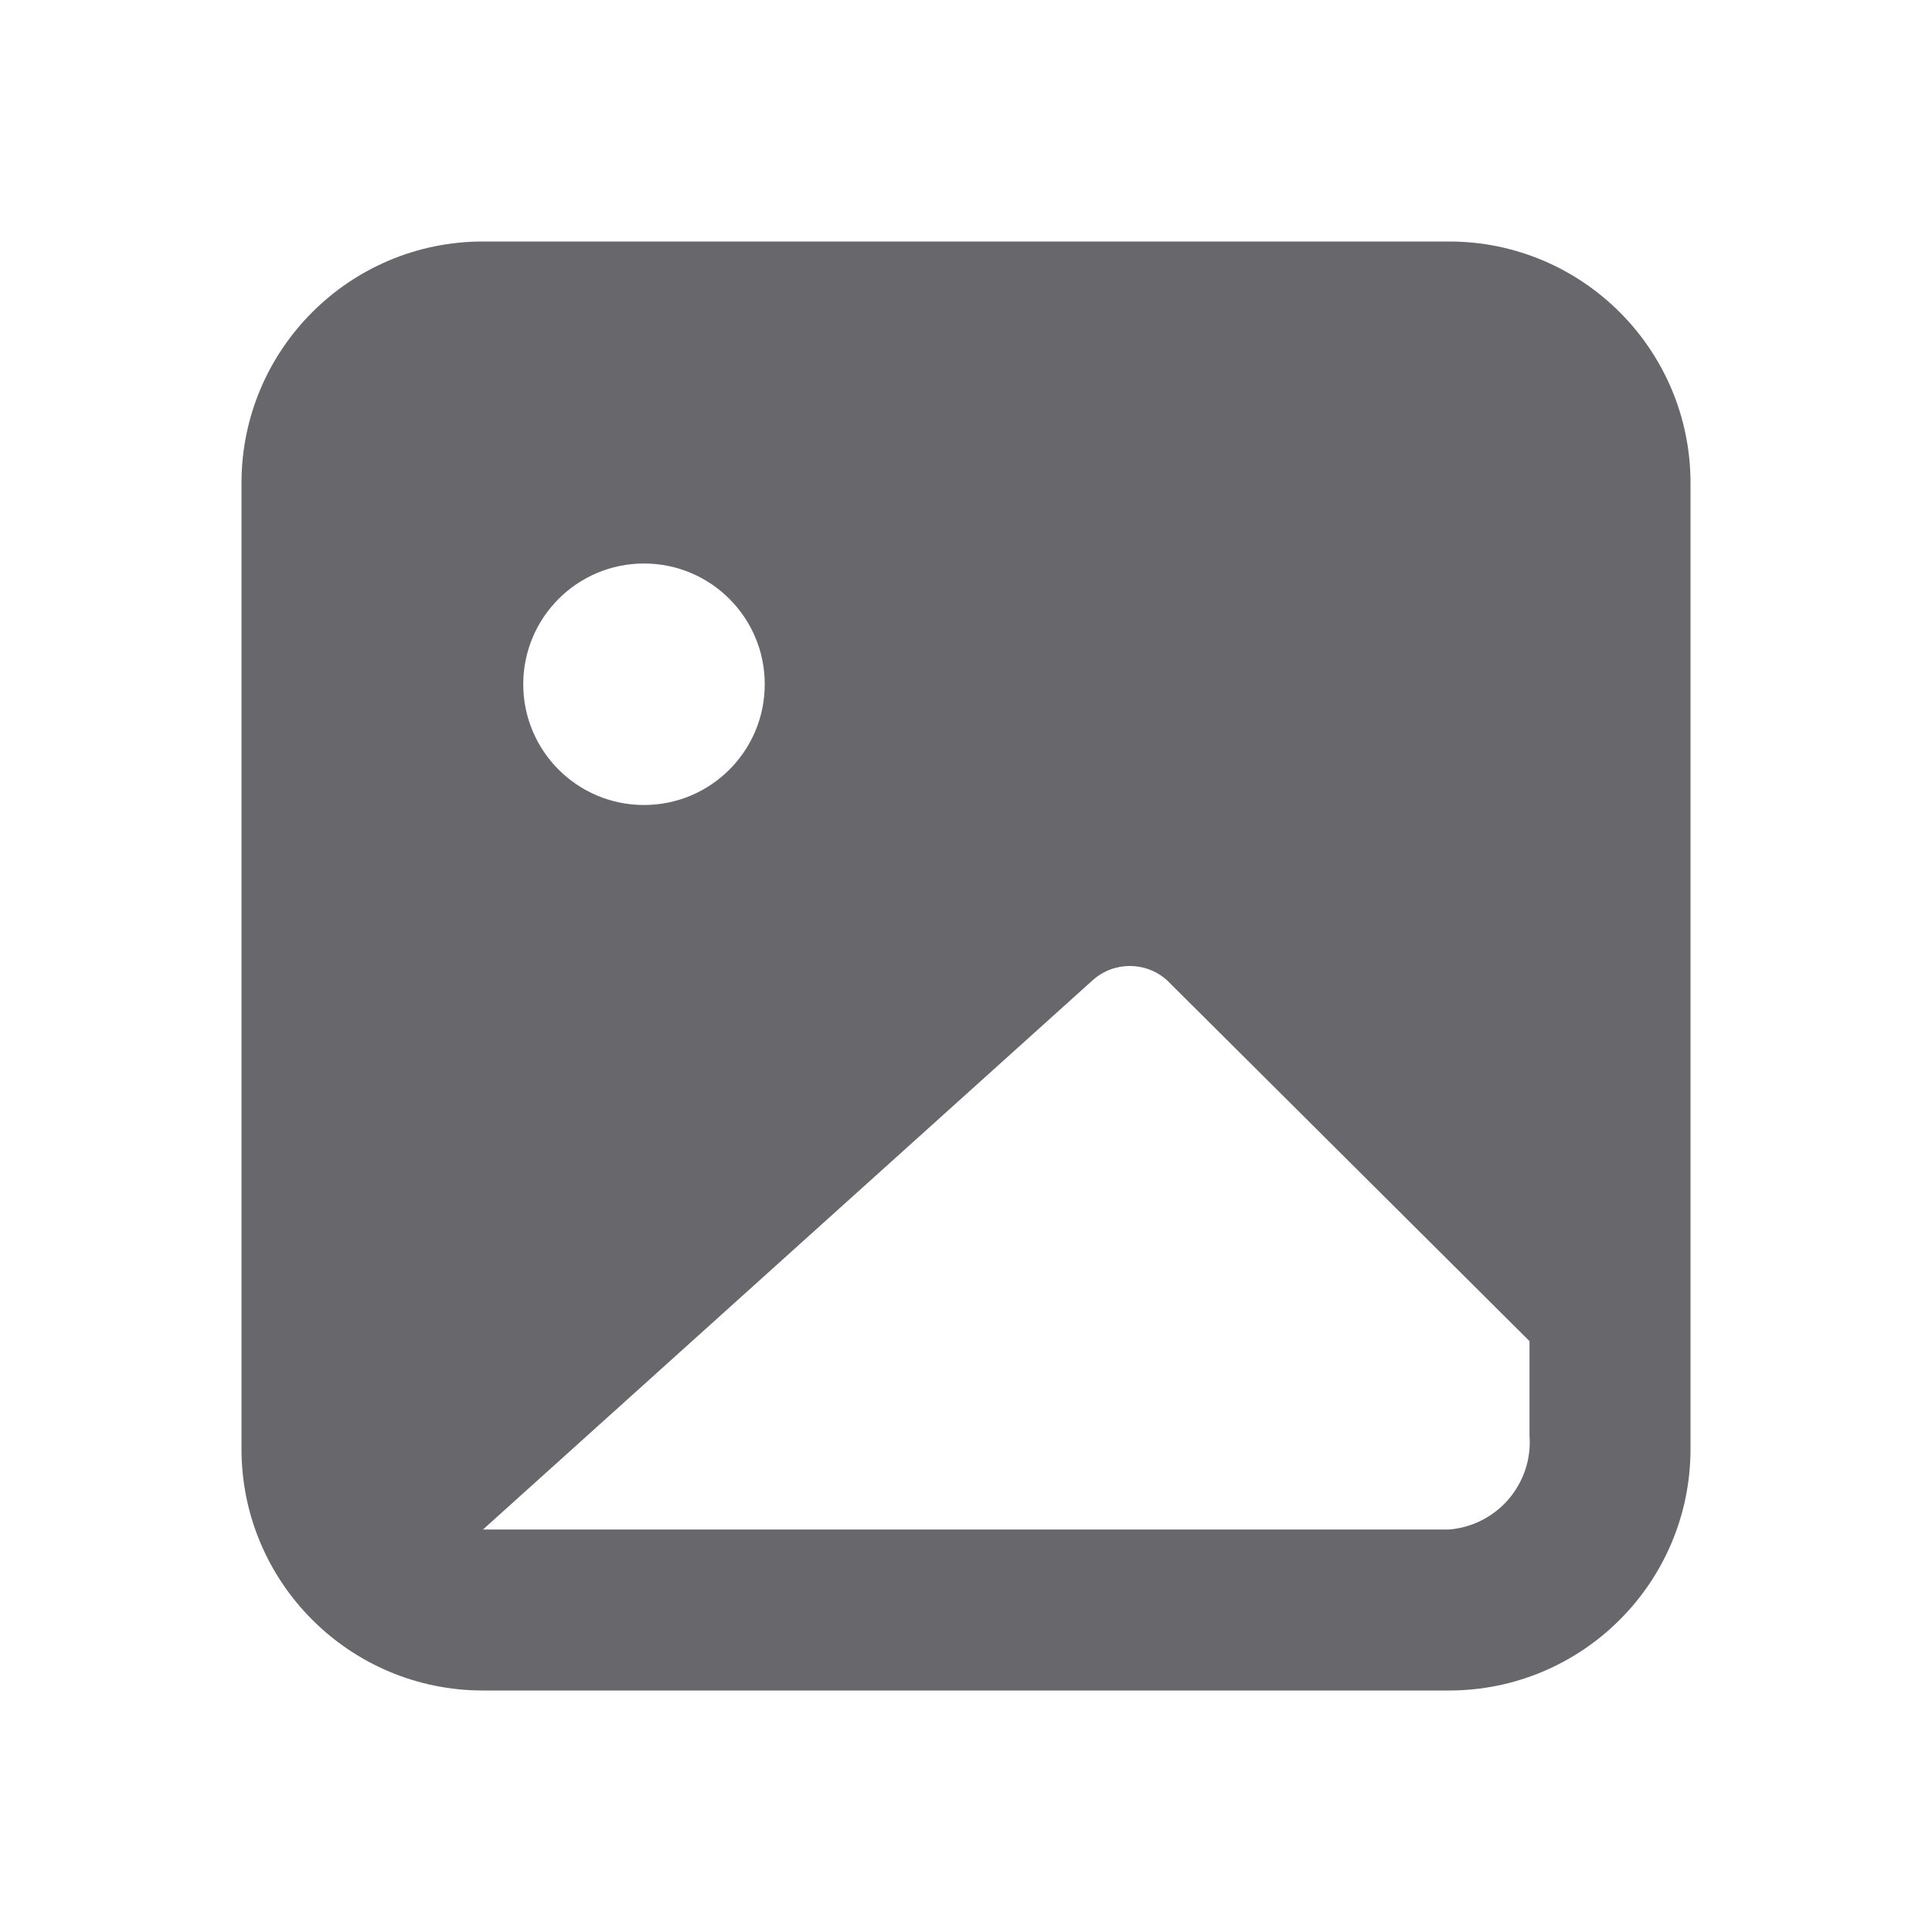
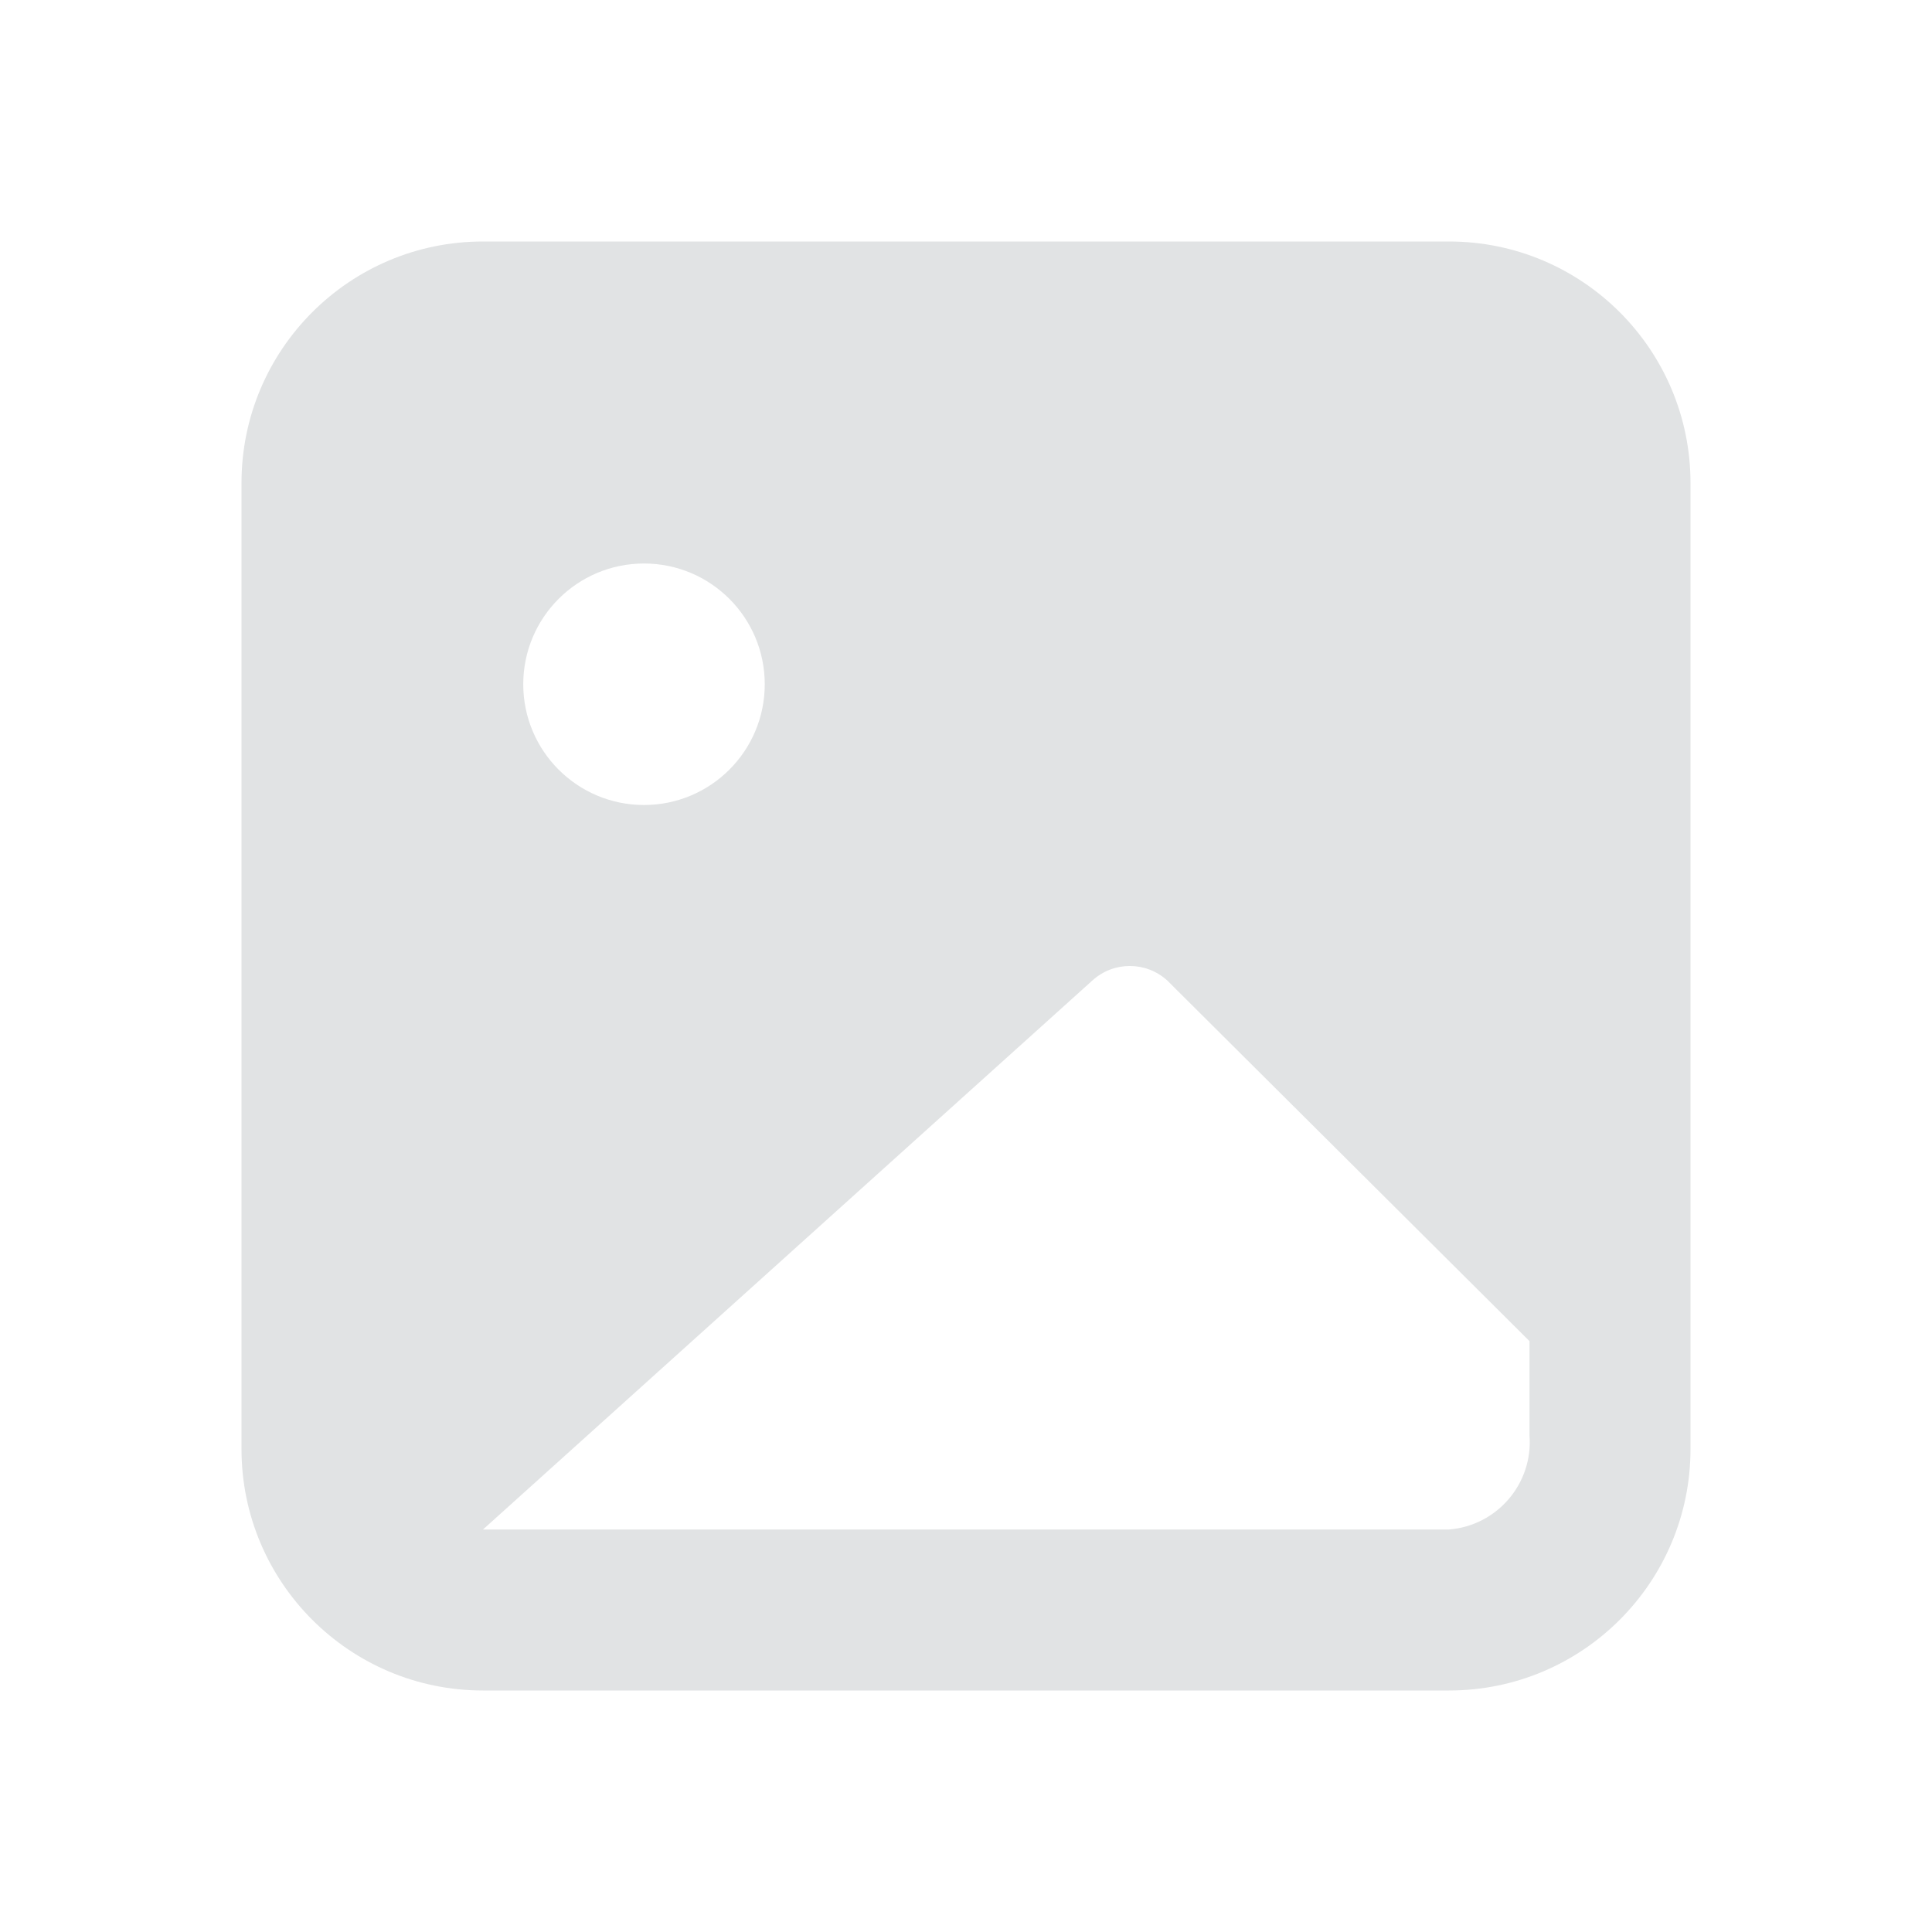
<svg xmlns="http://www.w3.org/2000/svg" width="1em" height="1em" viewBox="0 0 24 24">
-   <path fill="#67676c" d="M18 3H6a3 3 0 0 0-3 3v12a3 3 0 0 0 3 3h12a3 3 0 0 0 3-3V6a3 3 0 0 0-3-3M8 7a1.5 1.5 0 1 1-1.5 1.5A1.5 1.5 0 0 1 8 7m11 10.83A1.09 1.09 0 0 1 18 19H6l7.57-6.82a.69.69 0 0 1 .93 0l4.5 4.48Z" />
+   <path fill="#e1e3e4" d="M18 3H6a3 3 0 0 0-3 3v12a3 3 0 0 0 3 3h12a3 3 0 0 0 3-3V6a3 3 0 0 0-3-3M8 7a1.5 1.5 0 1 1-1.5 1.5A1.5 1.5 0 0 1 8 7m11 10.83A1.09 1.09 0 0 1 18 19H6l7.57-6.82a.69.69 0 0 1 .93 0l4.5 4.48Z" />
</svg>
